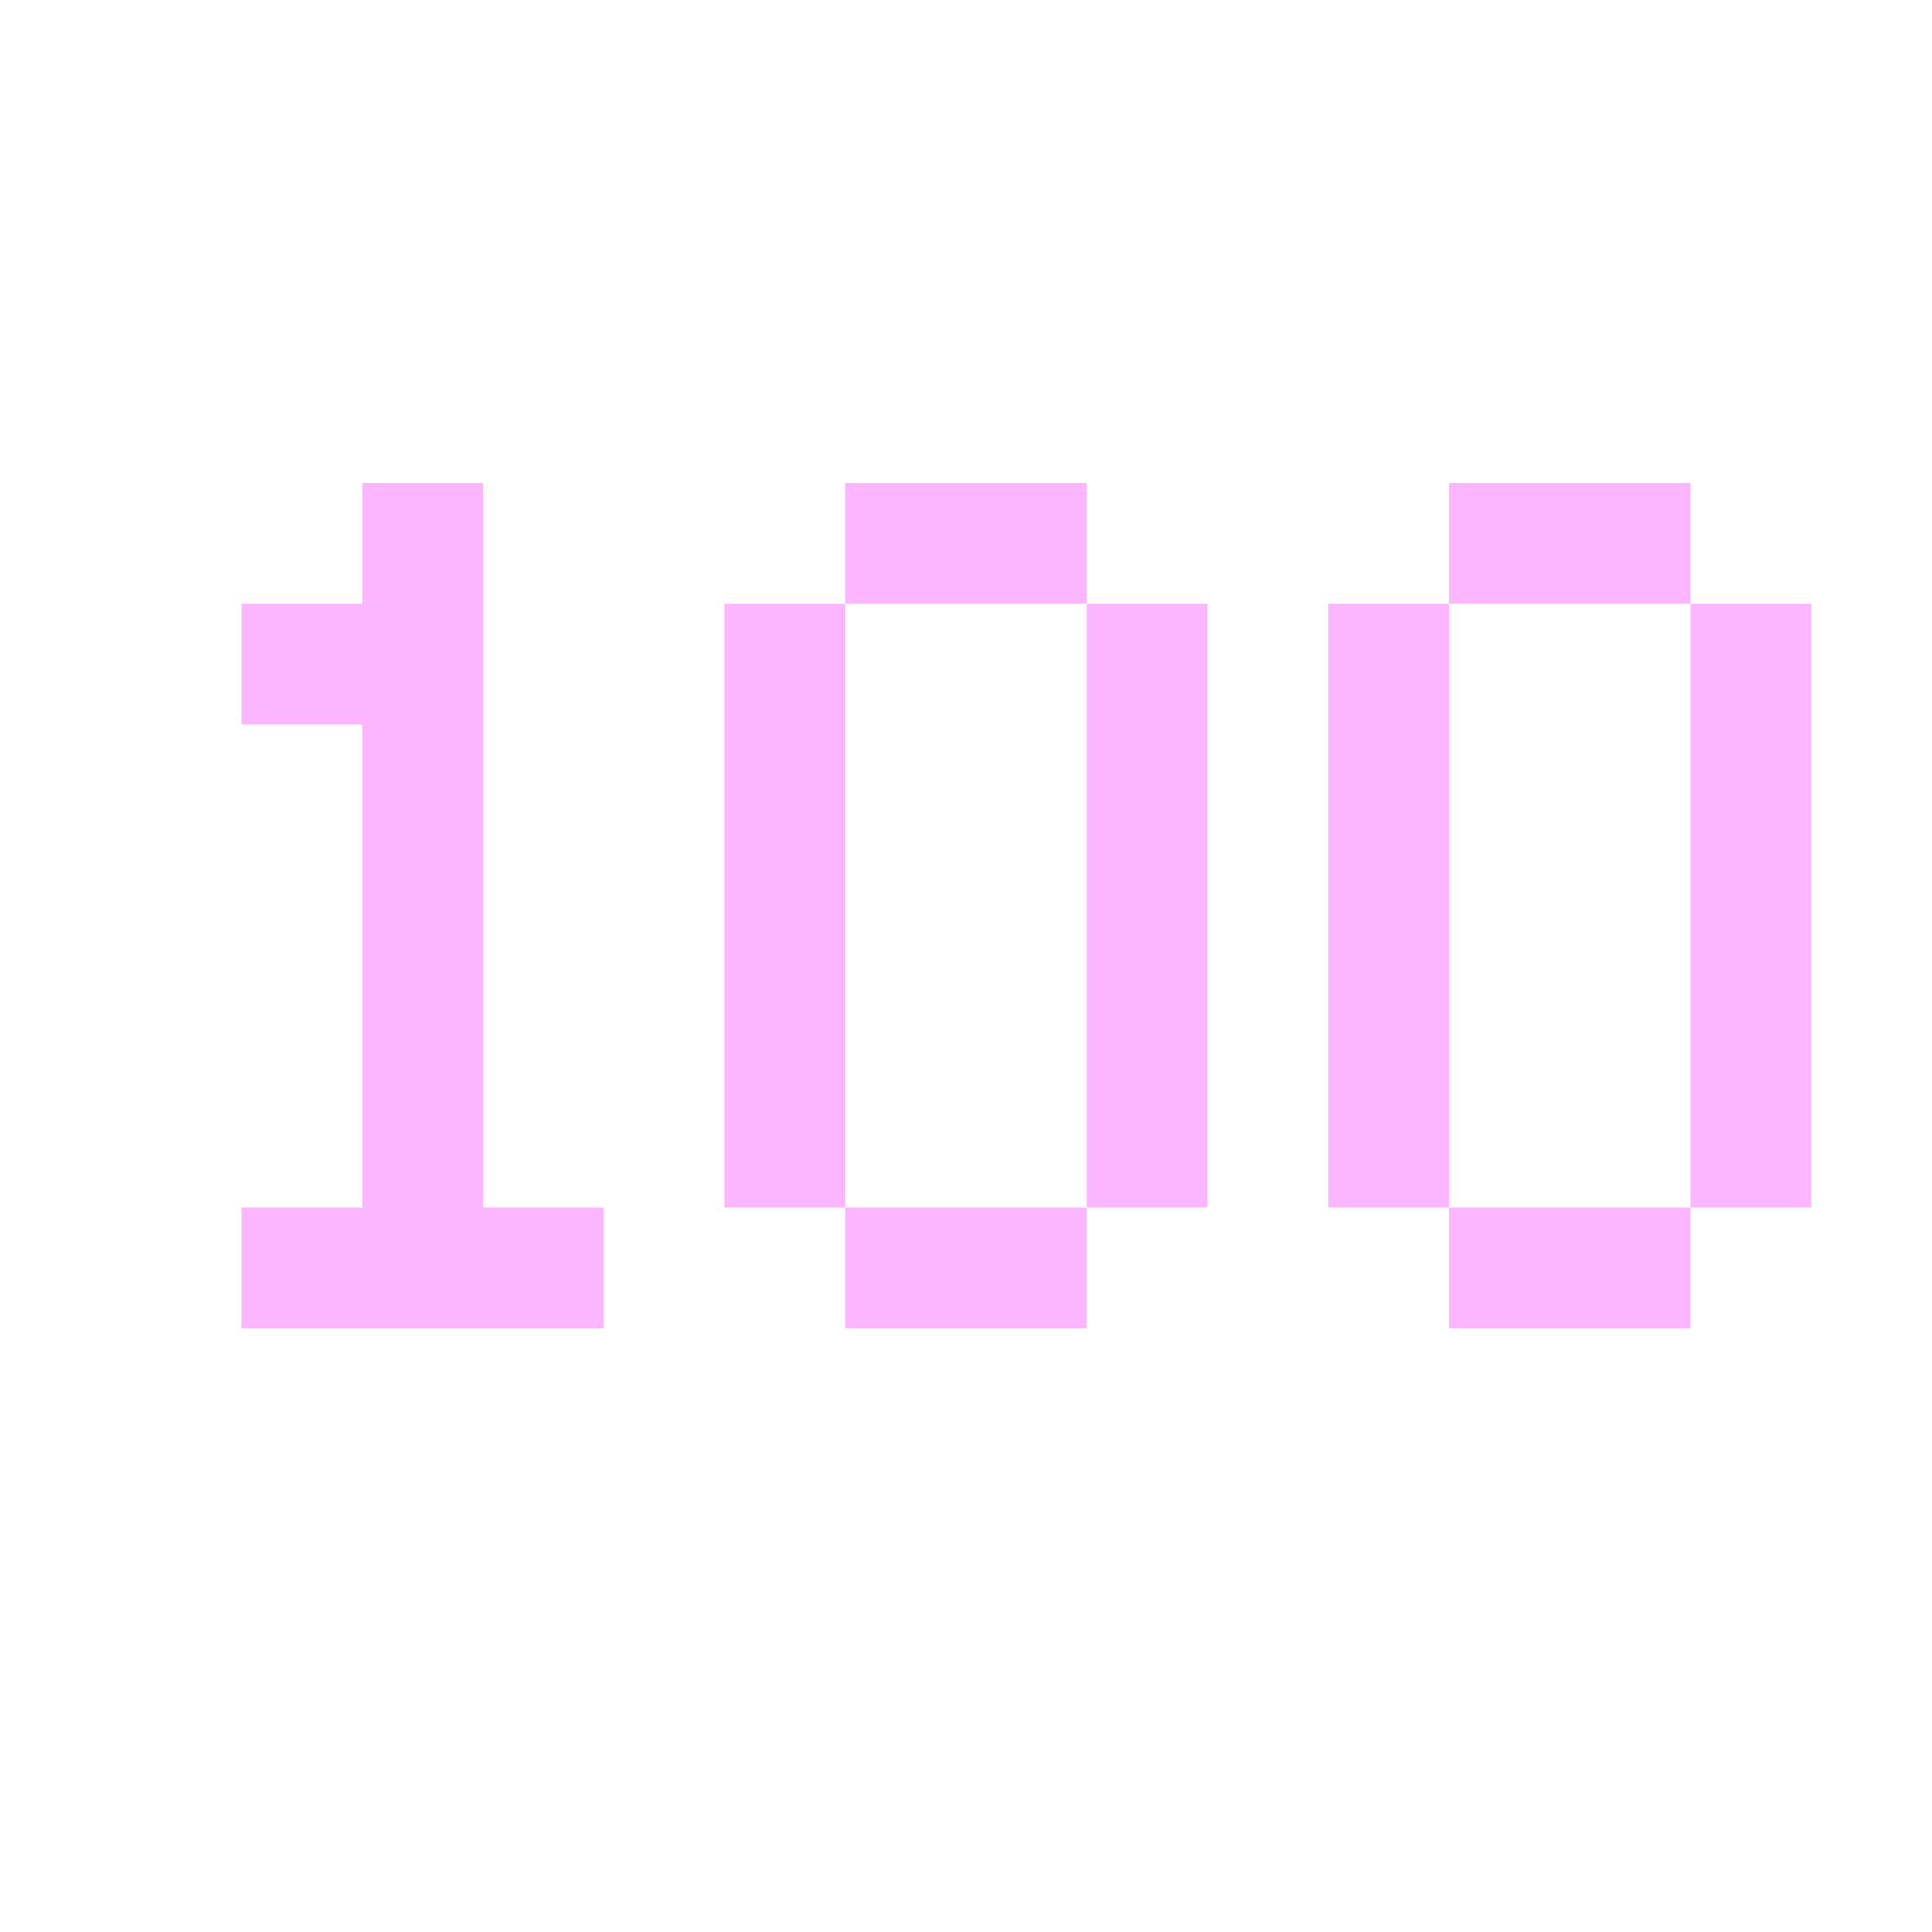
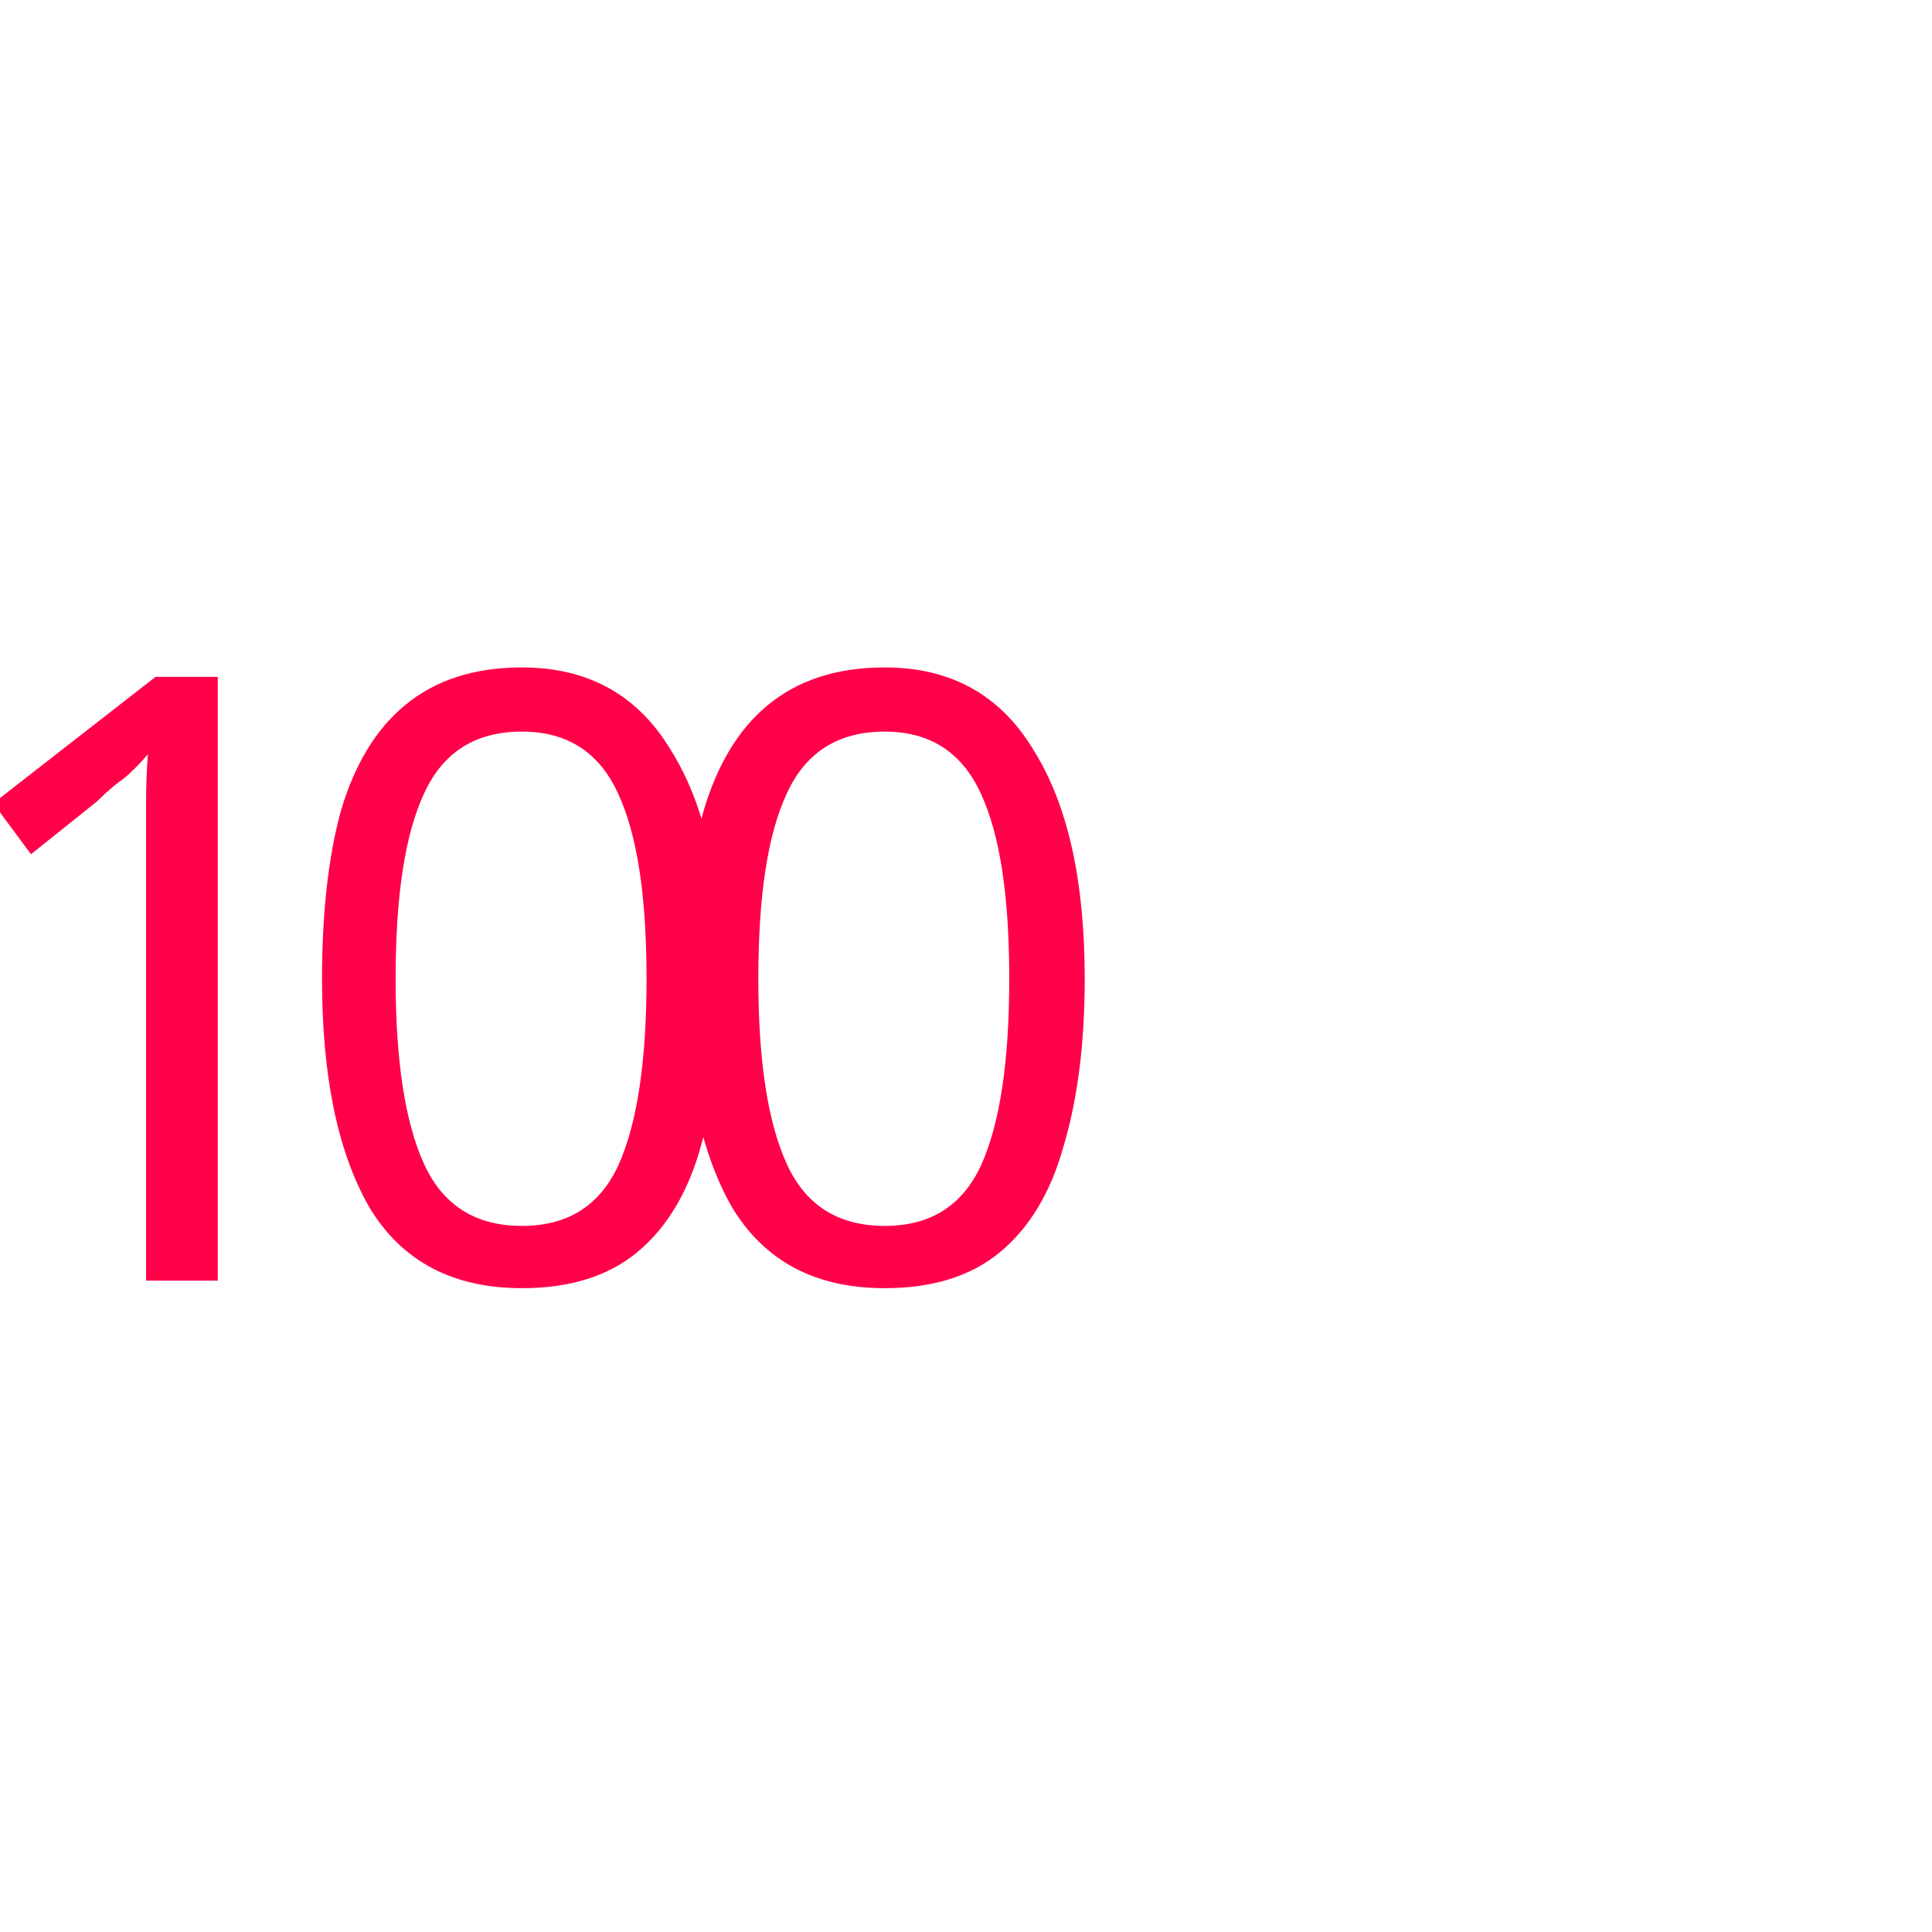
- <svg xmlns="http://www.w3.org/2000/svg" width="16" height="16" viewBox="0 0 16 16" fill="none">
-   <path d="M3 5H2V6H3V10H2V11H5V10H4V4H3V5Z" fill="#FCB5FF" />
-   <path fill-rule="evenodd" clip-rule="evenodd" d="M9 4H7V5H6V10H7V11H9V10H10V5H9V4ZM9 5V10H7V5H9Z" fill="#FCB5FF" />
-   <path fill-rule="evenodd" clip-rule="evenodd" d="M14 4H12V5H11V10H12V11H14V10H15V5H14V4ZM14 5V10H12V5H14Z" fill="#FCB5FF" />
+ <svg xmlns="http://www.w3.org/2000/svg" version="1.1" id="Calque_1" x="0px" y="0px" viewBox="0 0 16 16" style="enable-background:new 0 0 16 16;" xml:space="preserve">
+   <style type="text/css">
+ 	.st0{display:none;fill:#FCB5FF;}
+ 	.st1{display:none;fill-rule:evenodd;clip-rule:evenodd;fill:#FCB5FF;}
+ 	.st2{fill:#FF0049;}
+ 	.st3{font-family:'MobyBold';}
+ 	.st4{font-size:7px;}
+ 	.st5{letter-spacing:-1;}
+ </style>
+   <path class="st0" d="M3,5H2v1h1v4H2v1h3v-1H4V4H3V5z" />
+   <path class="st1" d="M9,4H7v1H6v5h1v1h2v-1h1V5H9V4z M9,5v5H7V5H9z" />
+   <path class="st1" d="M14,4h-2v1h-1v5h1v1h2v-1h1V5h-1V4z M14,5v5h-2V5H14z" />
+   <text transform="matrix(1 0 0 1 -0.6808 10.6056)" class="st2 st3 st4 st5">100</text>
</svg>
